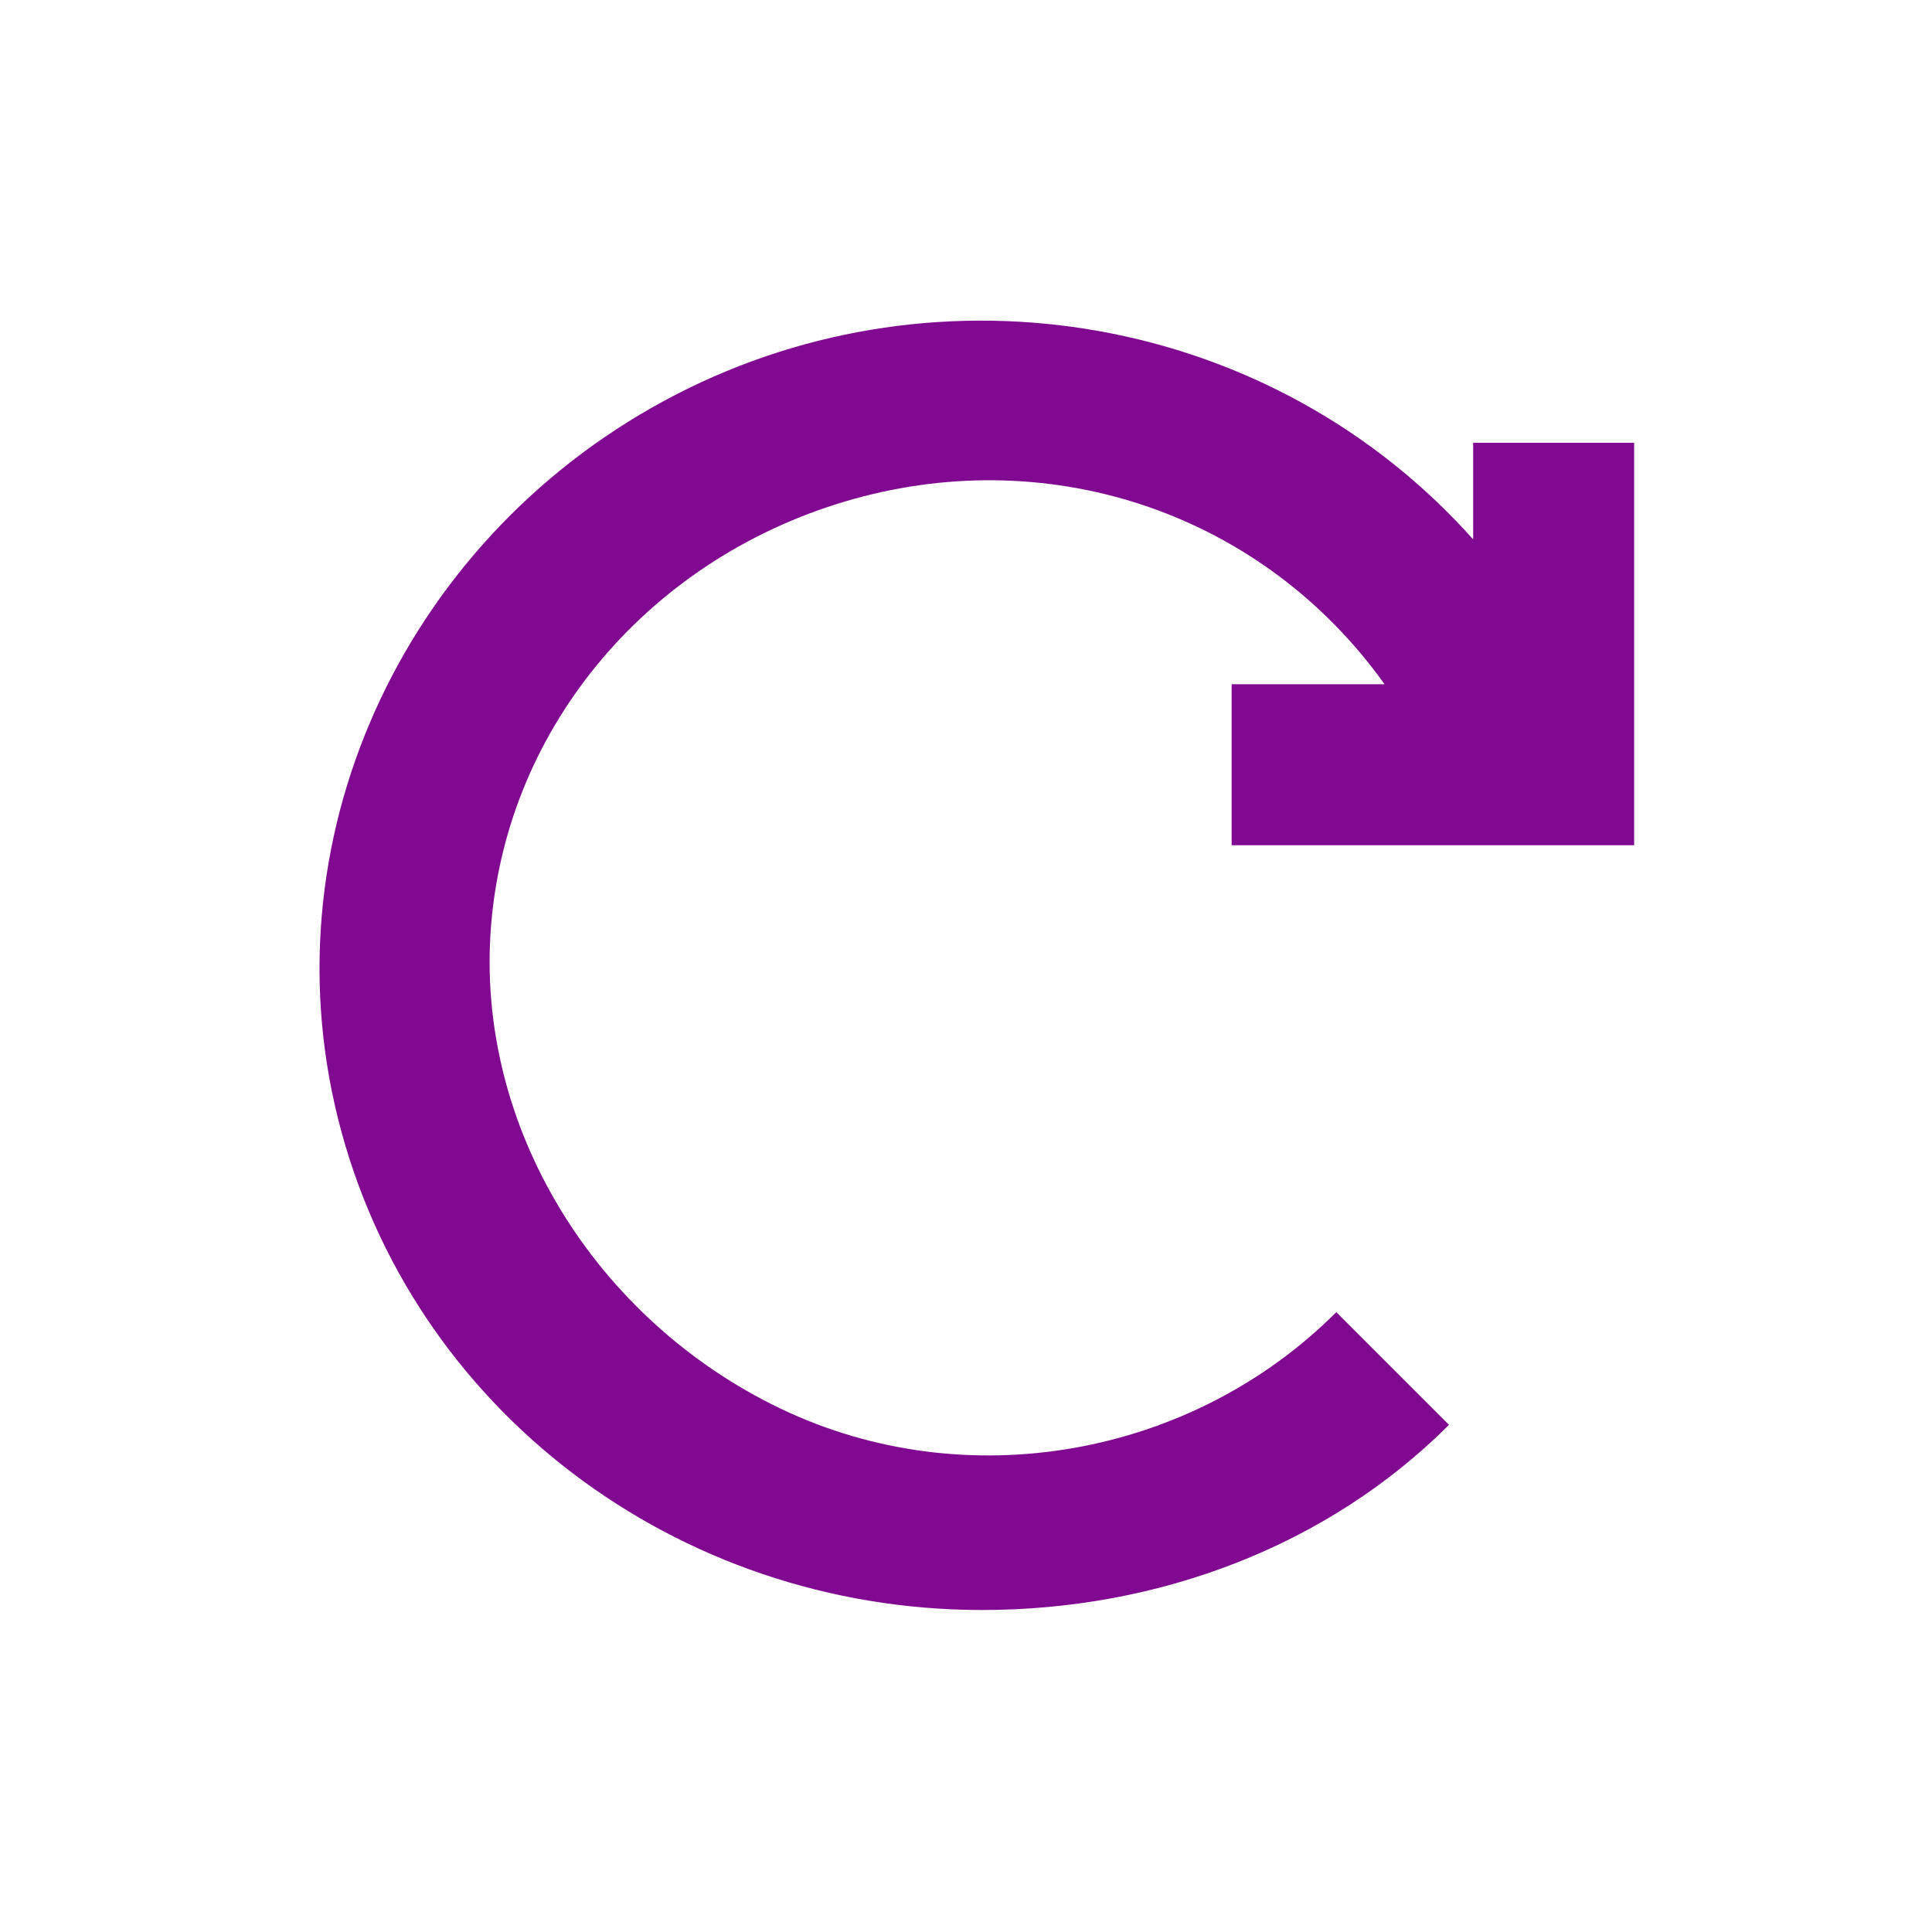
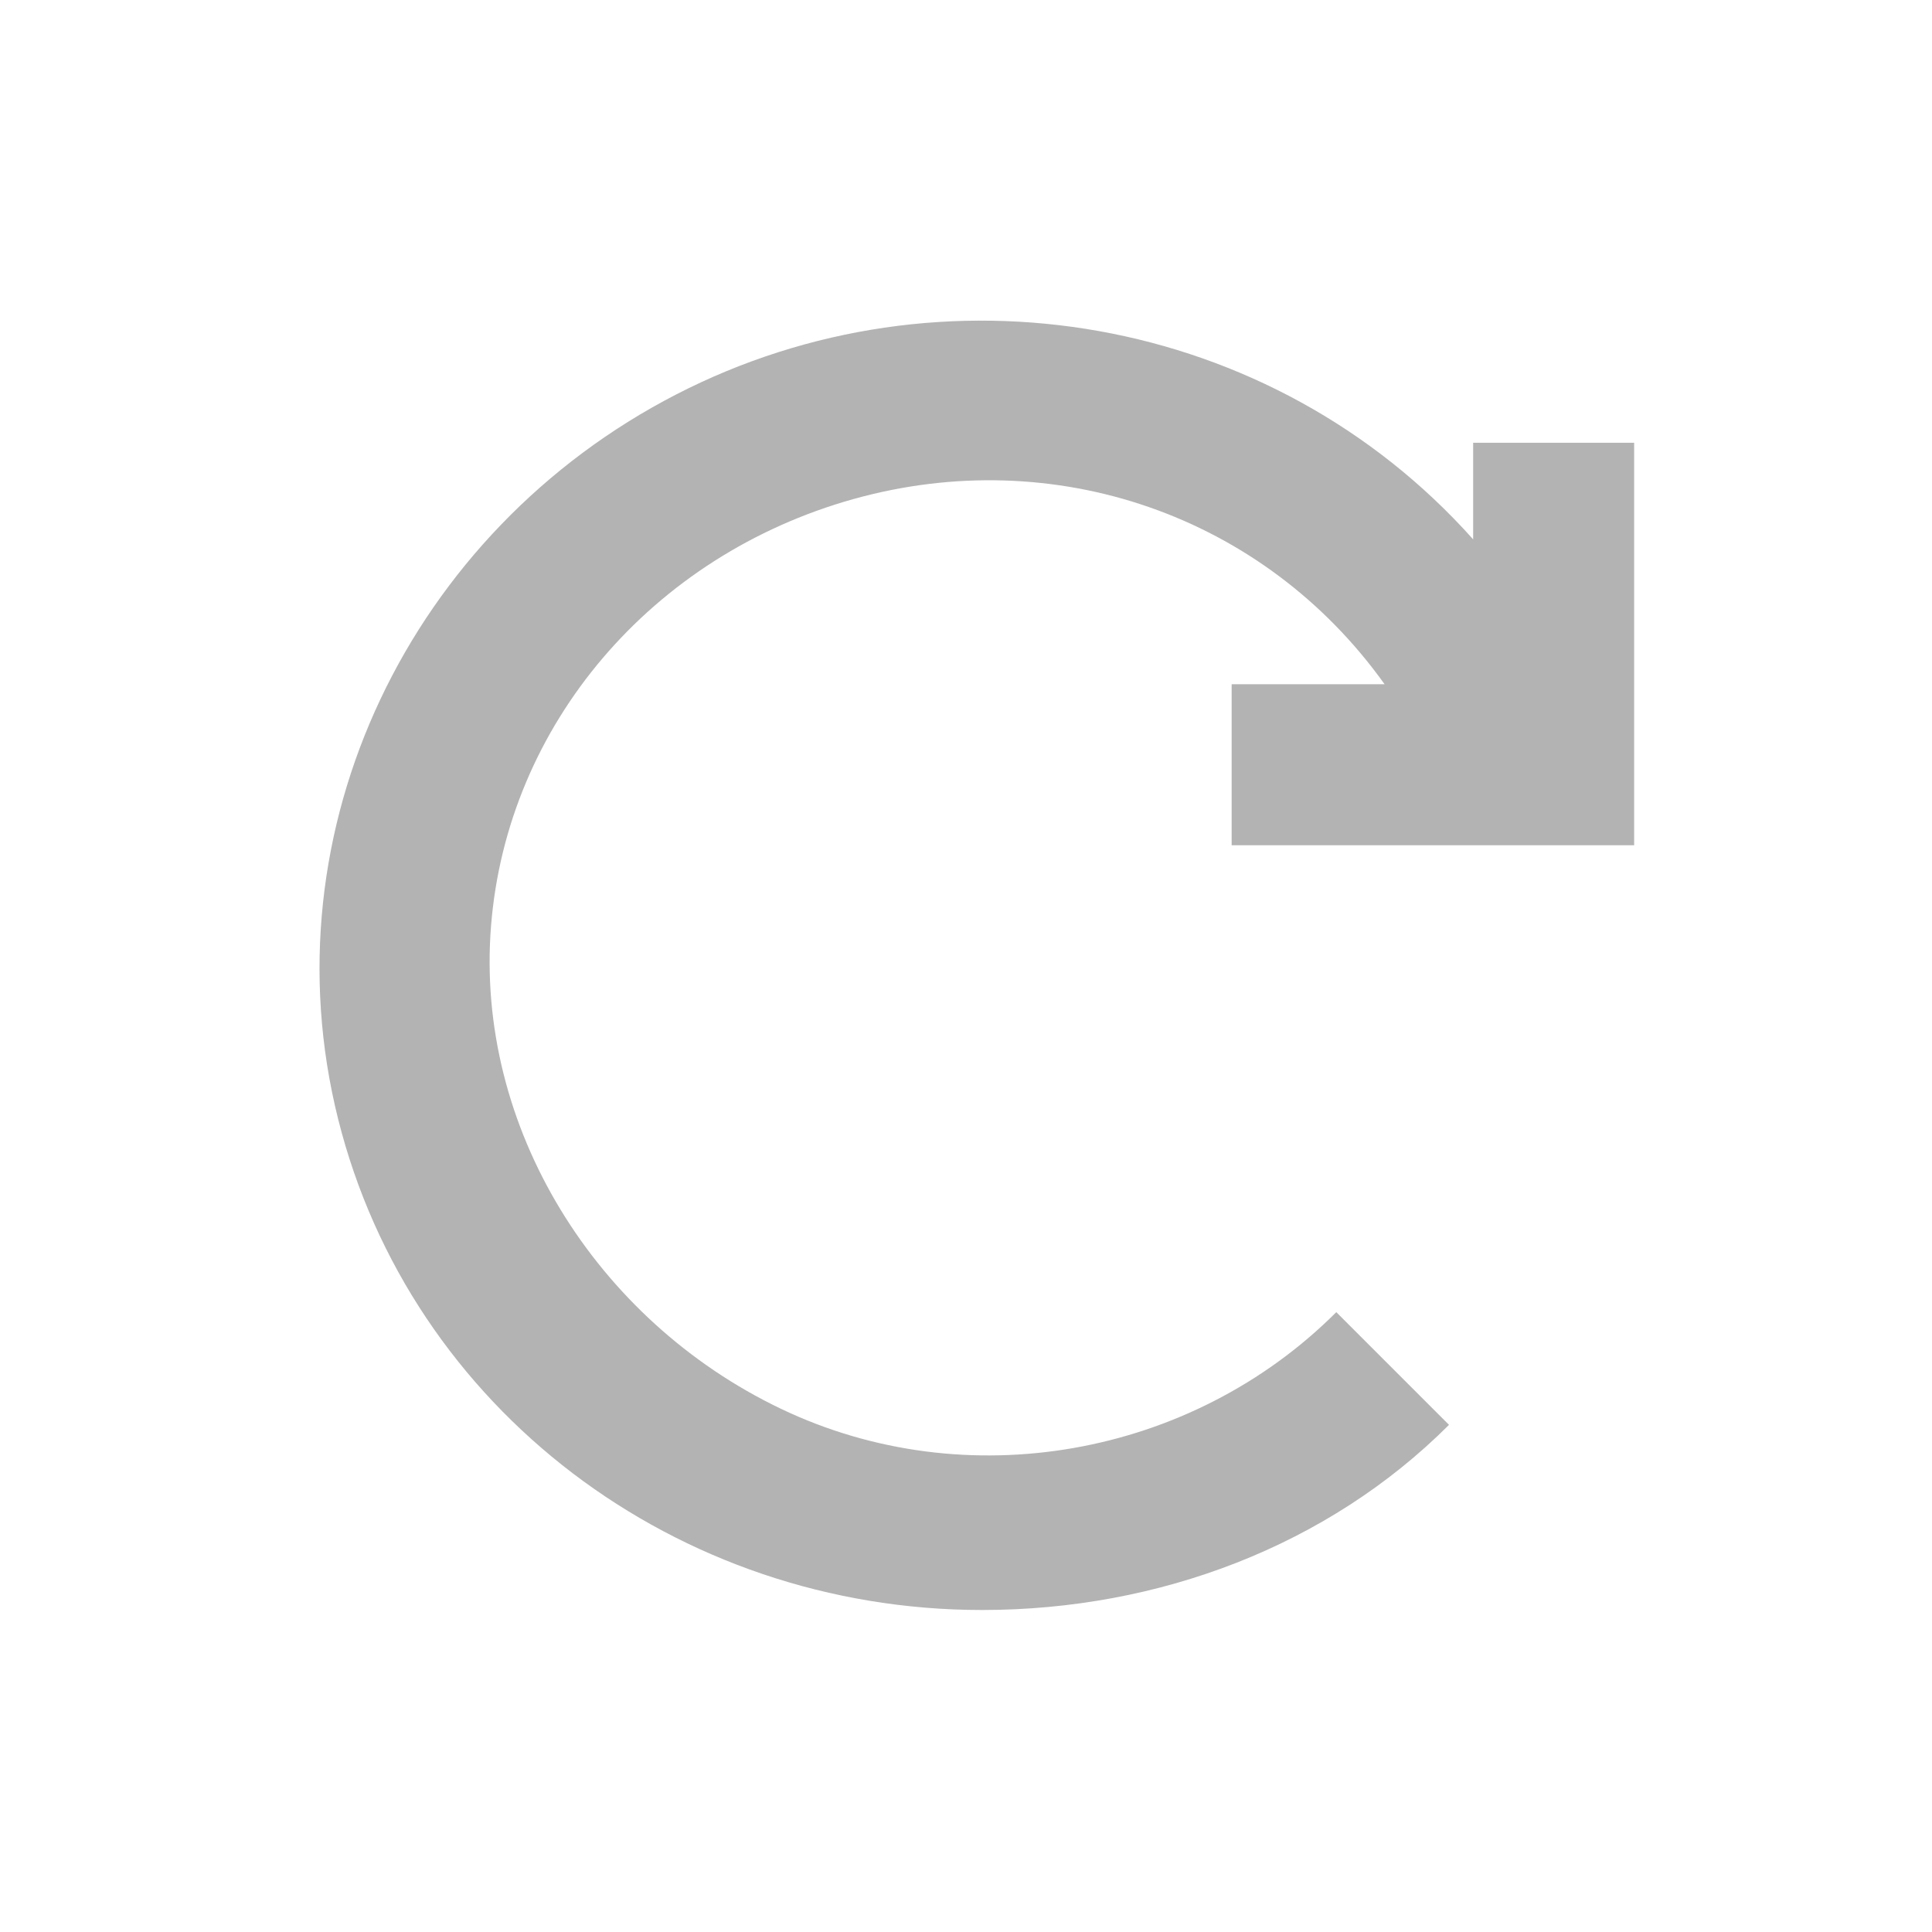
<svg xmlns="http://www.w3.org/2000/svg" version="1.1" id="svg10" x="0px" y="0px" viewBox="0 0 24 24" style="enable-background:new 0 0 24 24;" xml:space="preserve">
-   <style type="text/css">
+   <defs id="defs11" />
+   <style type="text/css" id="style2">
	.st0{fill:none;}
- 	.st1{fill:#810890;}
+ 	.st1{fill:#2EA1FF;}
</style>
  <g id="Artboard">
    <g id="ic-update" transform="translate(2, 2)">
      <polygon id="Rectangle_4642" class="st0" points="0,0 20,0 20,20 0,20   " />
-       <path id="Path_18962" class="st1" d="M13.2,8.5h5.1v-5h-2v1.2c-2.5-2.8-6.6-3.5-9.9-1.8    s-5.1,5.4-4.2,9s4.2,6.1,8,6.1c2.2,0,4.3-0.8,5.8-2.3l-1.4-1.4c-1.8,1.8-4.6,2.3-6.9,1.2s-3.8-3.5-3.6-6s2-4.6,4.5-5.3    s5.1,0.2,6.6,2.3h-1.9v2H13.2z" />
+       <path id="Path_18962" class="st1" d="M13.2,8.5h5.1v-5h-2v1.2c-2.5-2.8-6.6-3.5-9.9-1.8    s-5.1,5.4-4.2,9s4.2,6.1,8,6.1c2.2,0,4.3-0.8,5.8-2.3l-1.4-1.4c-1.8,1.8-4.6,2.3-6.9,1.2s-3.8-3.5-3.6-6s2-4.6,4.5-5.3    s5.1,0.2,6.6,2.3h-1.9v2H13.2z" style="fill:#b3b3b3;fill-opacity:1" />
    </g>
  </g>
</svg>
